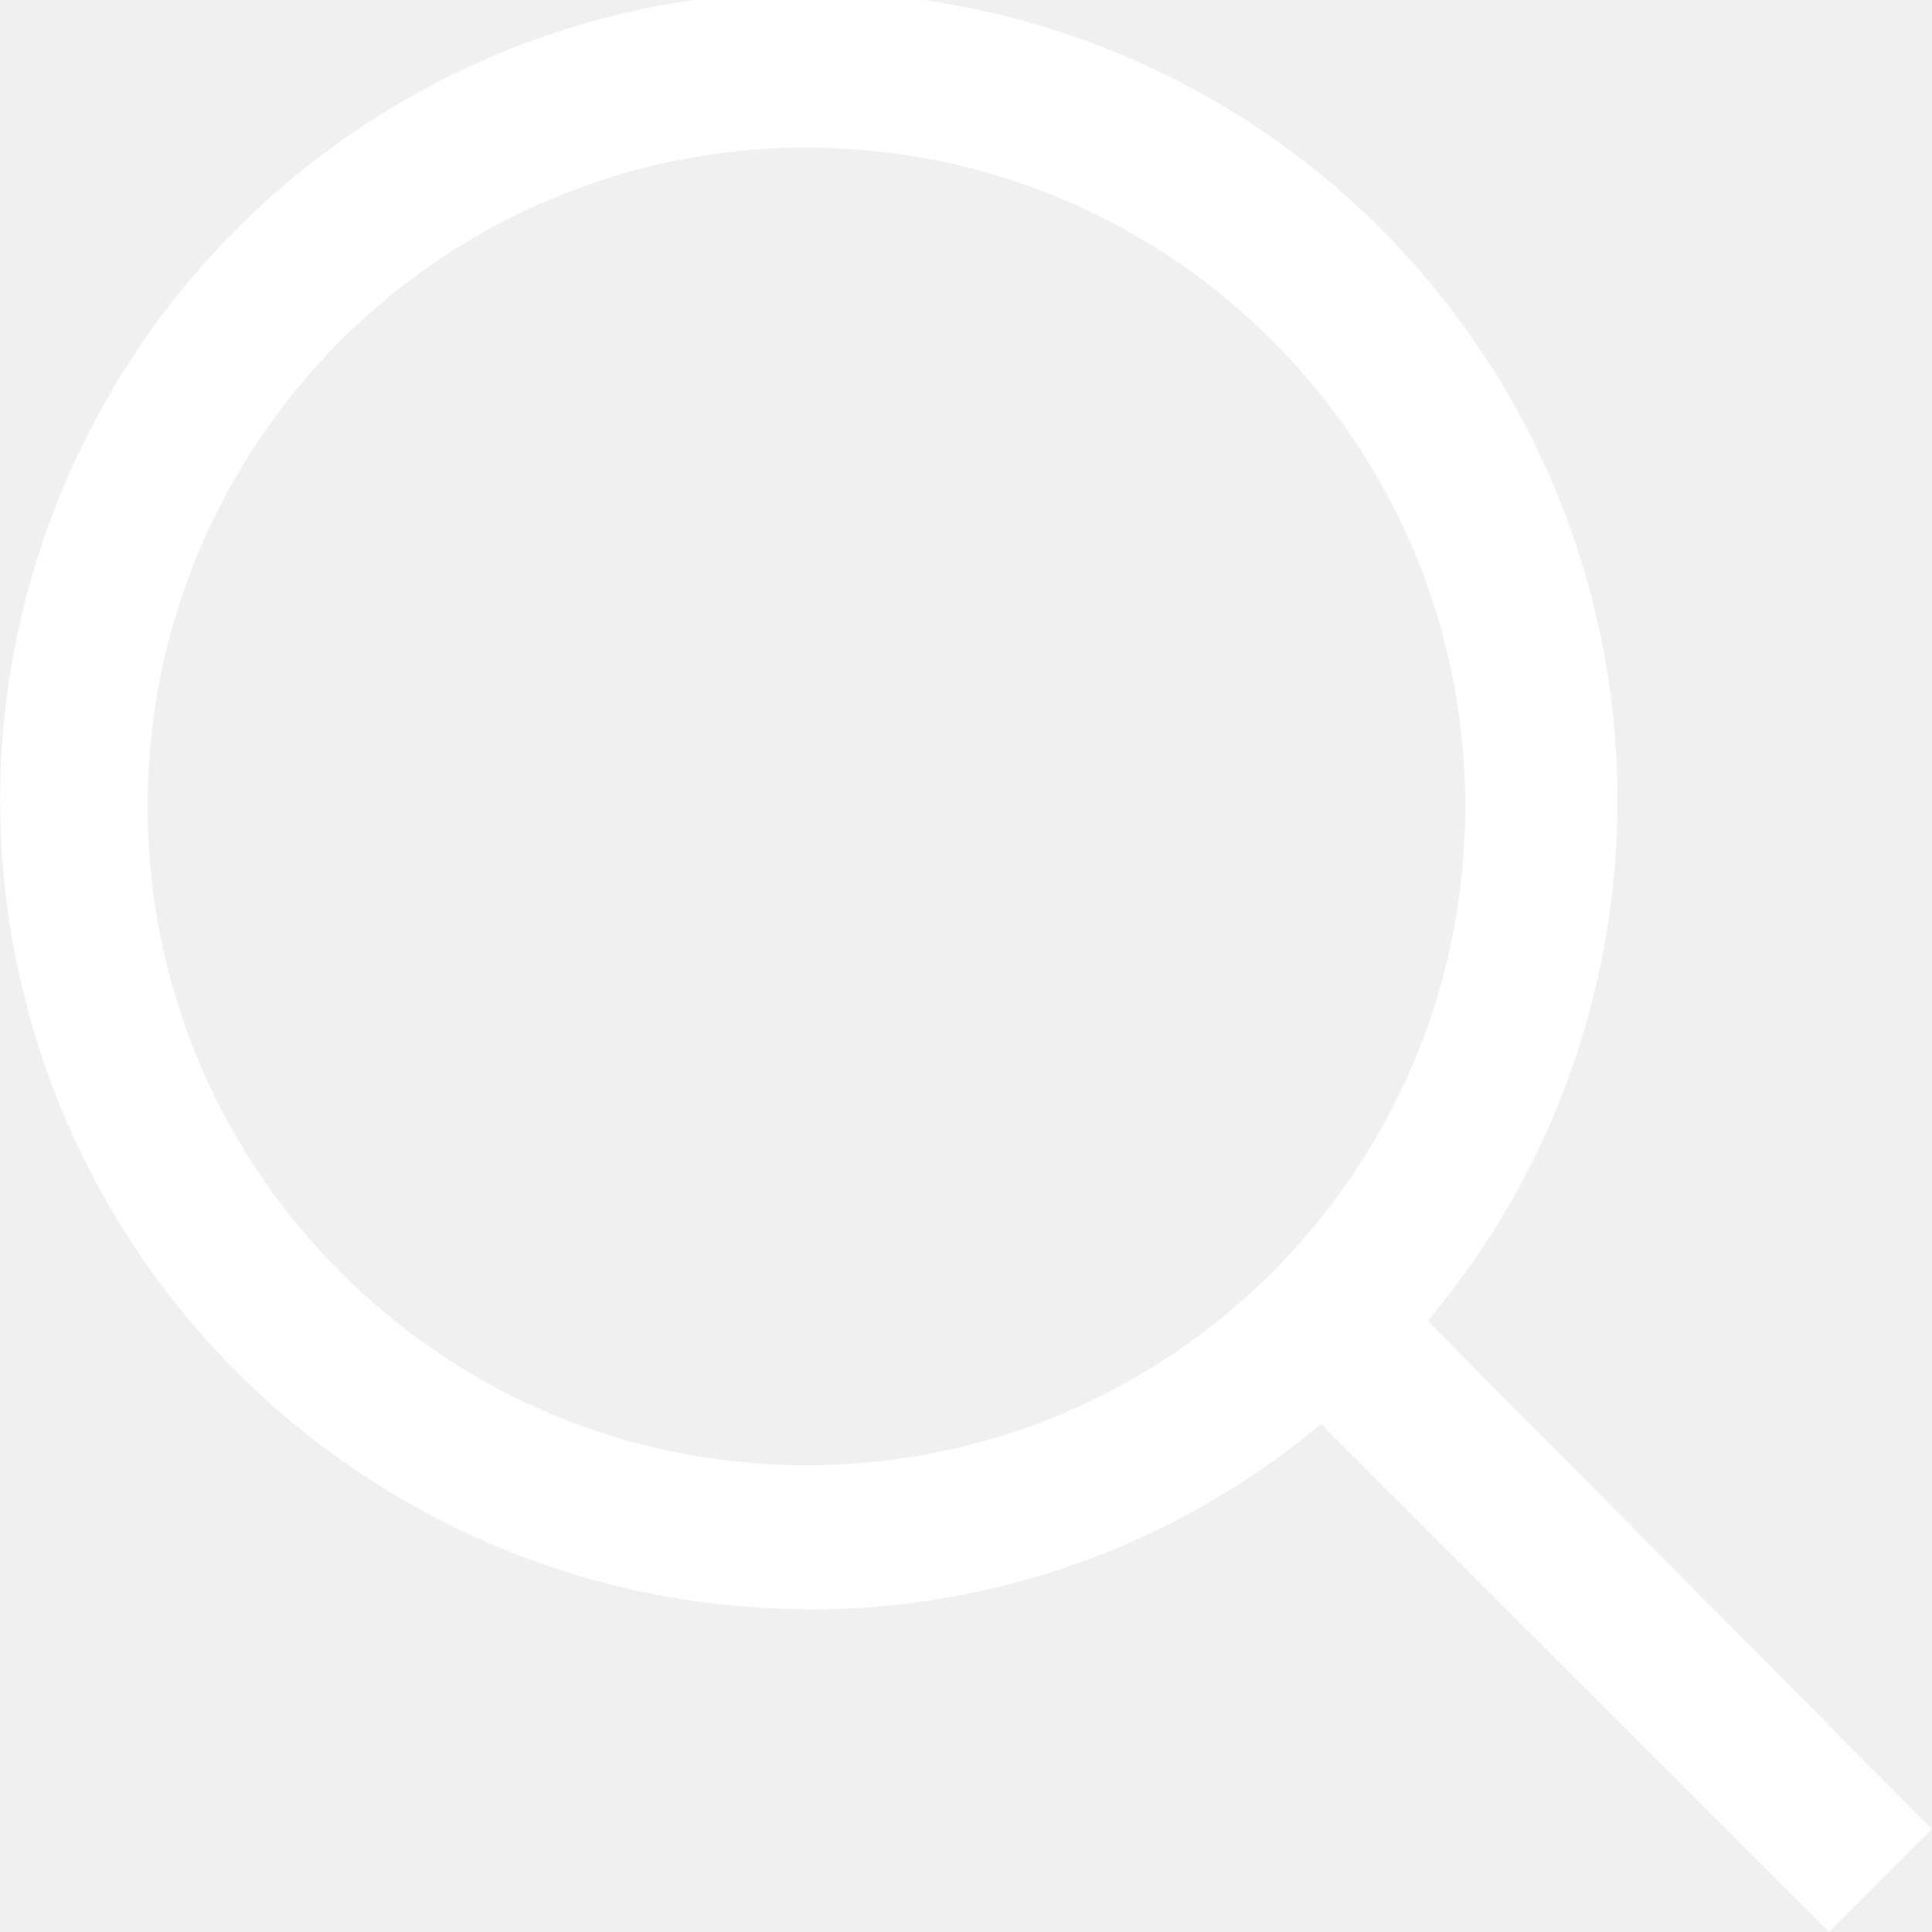
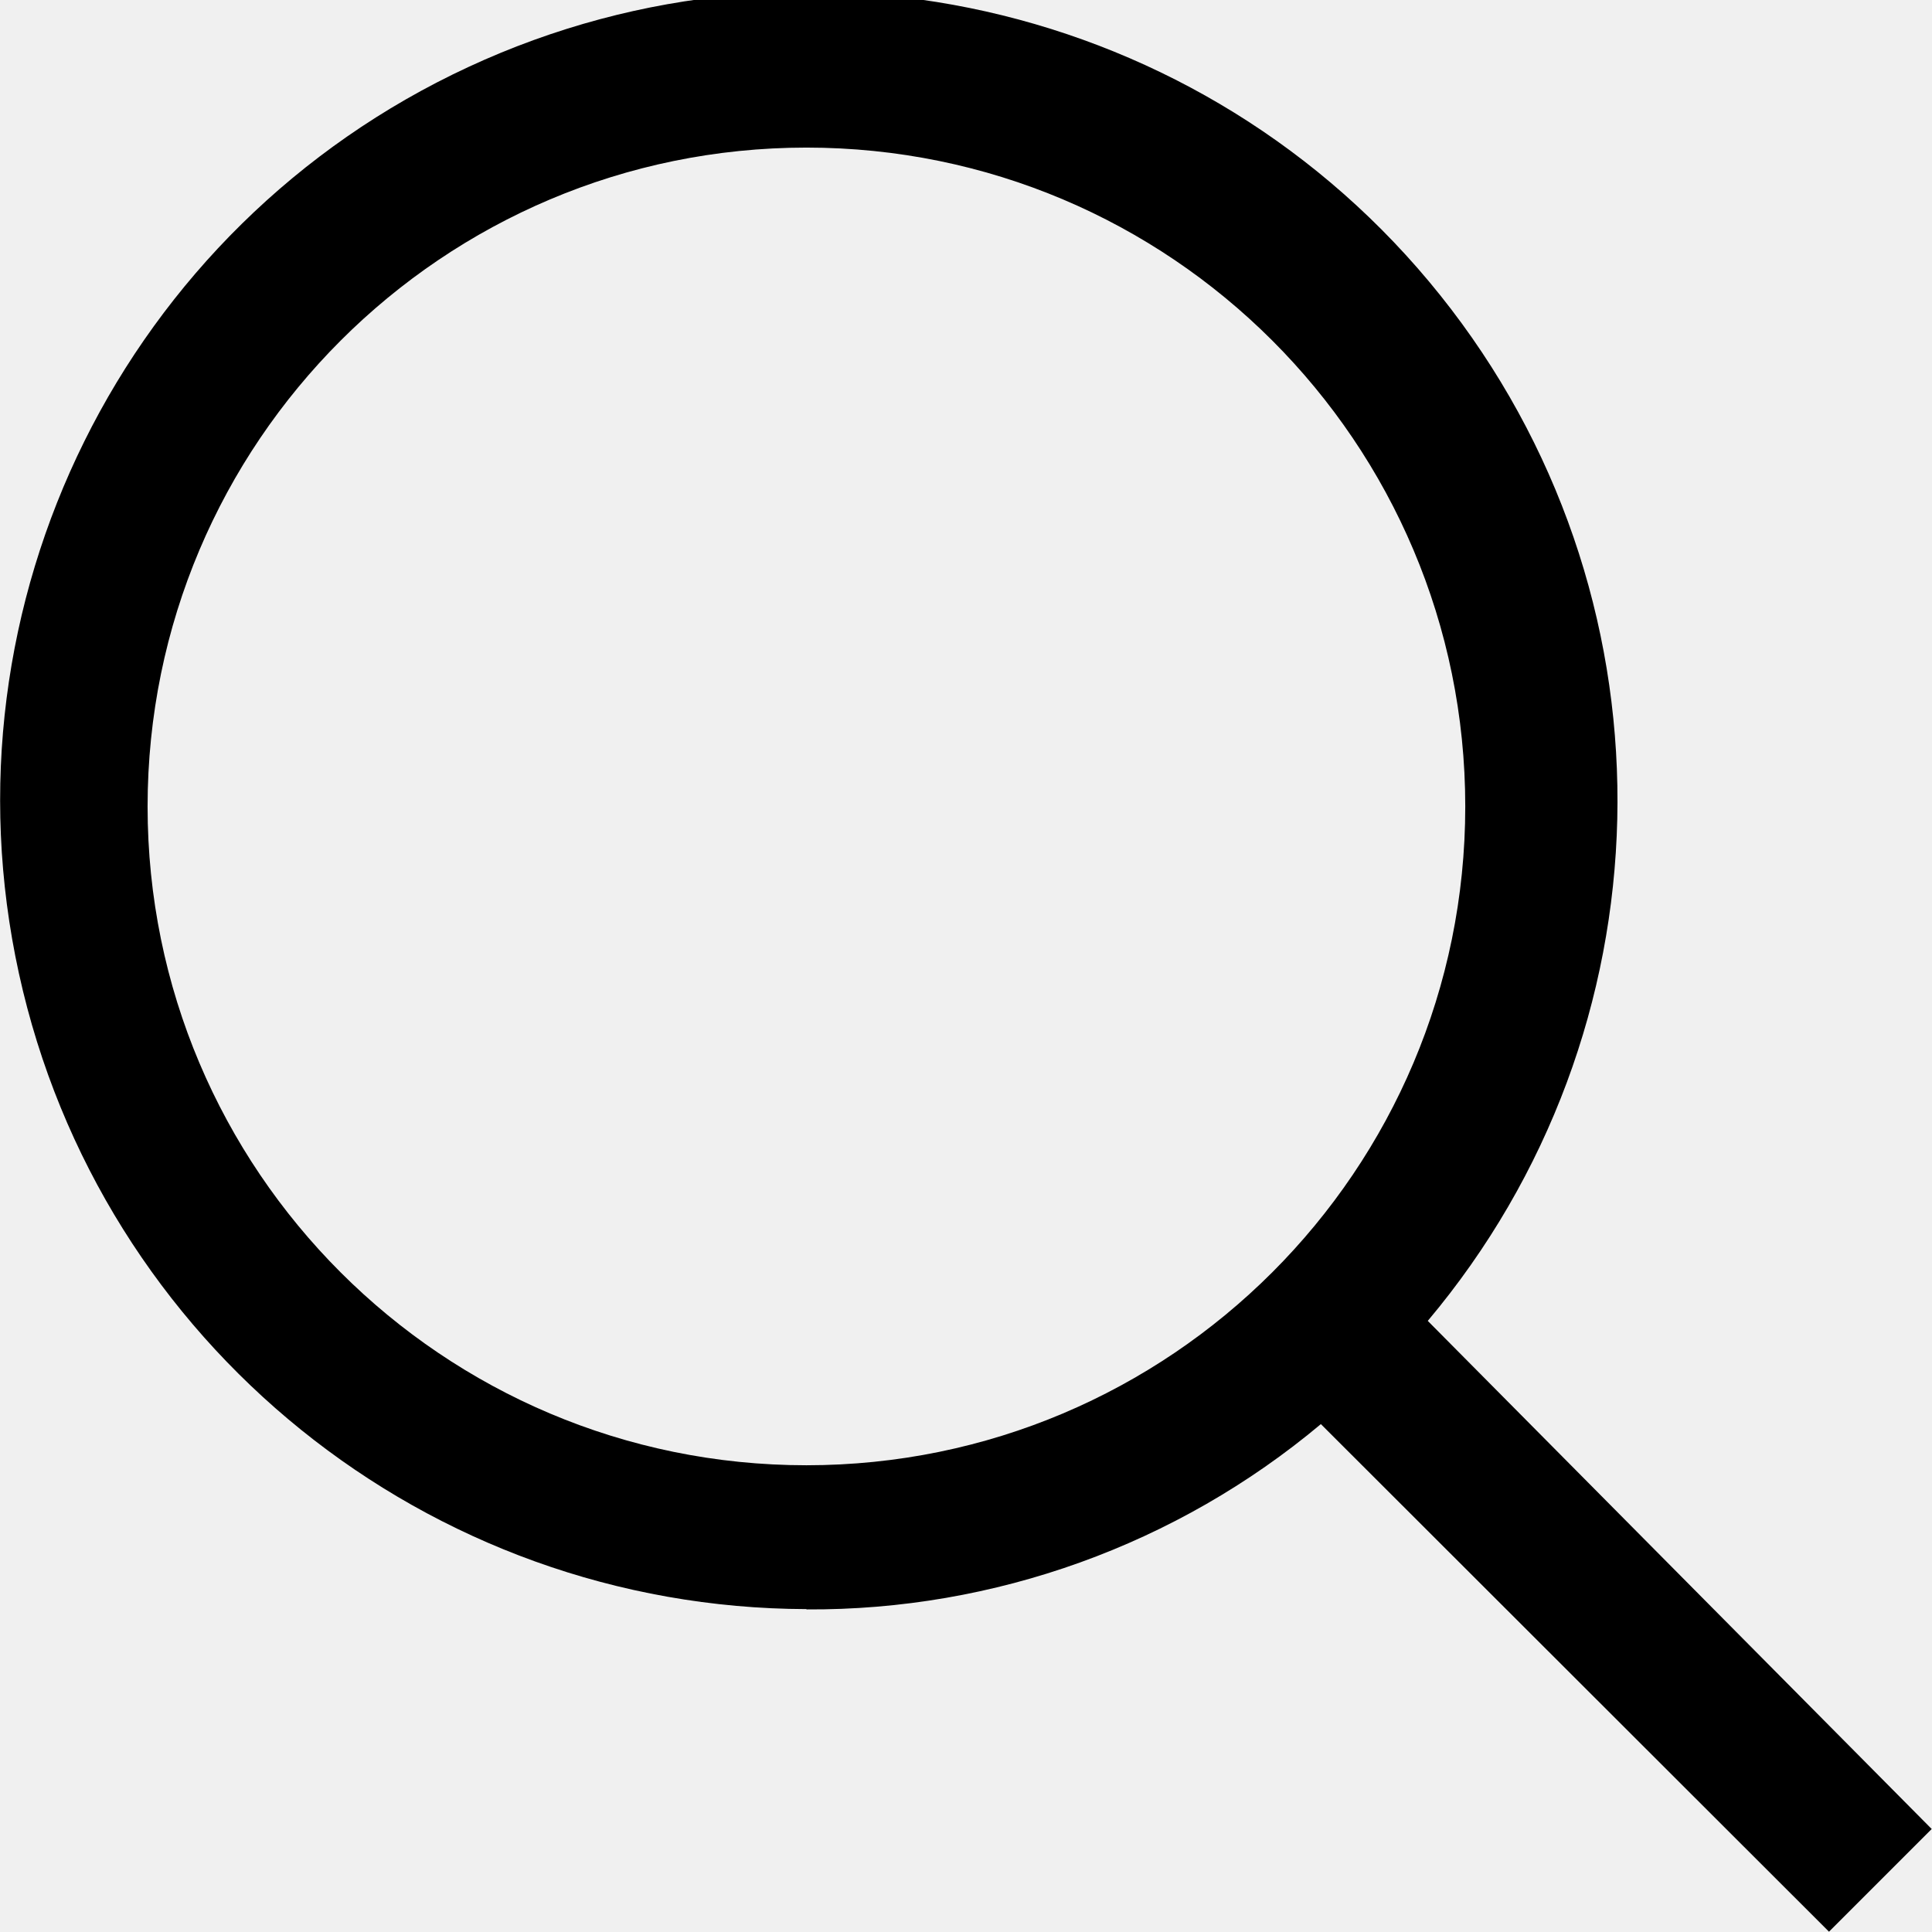
- <svg xmlns="http://www.w3.org/2000/svg" width="25.304" height="25.304" viewBox="0 0 25.304 25.304">
+ <svg xmlns="http://www.w3.org/2000/svg" width="16.304" height="16.304" viewBox="0 0 25.304 25.304">
  <g id="search2" transform="translate(-21.8 -21.9)">
-     <path id="Path_212" data-name="Path 212" d="M32.362,42.979A10.4,10.4,0,0,0,39.1,40.552L45.755,47.2,47.1,45.855,40.5,39.2a10.591,10.591,0,1,0-8.135,3.775Zm0-19.146a8.629,8.629,0,1,1-8.629,8.629A8.632,8.632,0,0,1,32.362,23.833Z" fill="#fff" />
+     <path id="Path_212" data-name="Path 212" d="M32.362,42.979A10.4,10.4,0,0,0,39.1,40.552L45.755,47.2,47.1,45.855,40.5,39.2a10.591,10.591,0,1,0-8.135,3.775Zm0-19.146a8.629,8.629,0,1,1-8.629,8.629A8.632,8.632,0,0,1,32.362,23.833Z" fill="#000" />
  </g>
</svg>
